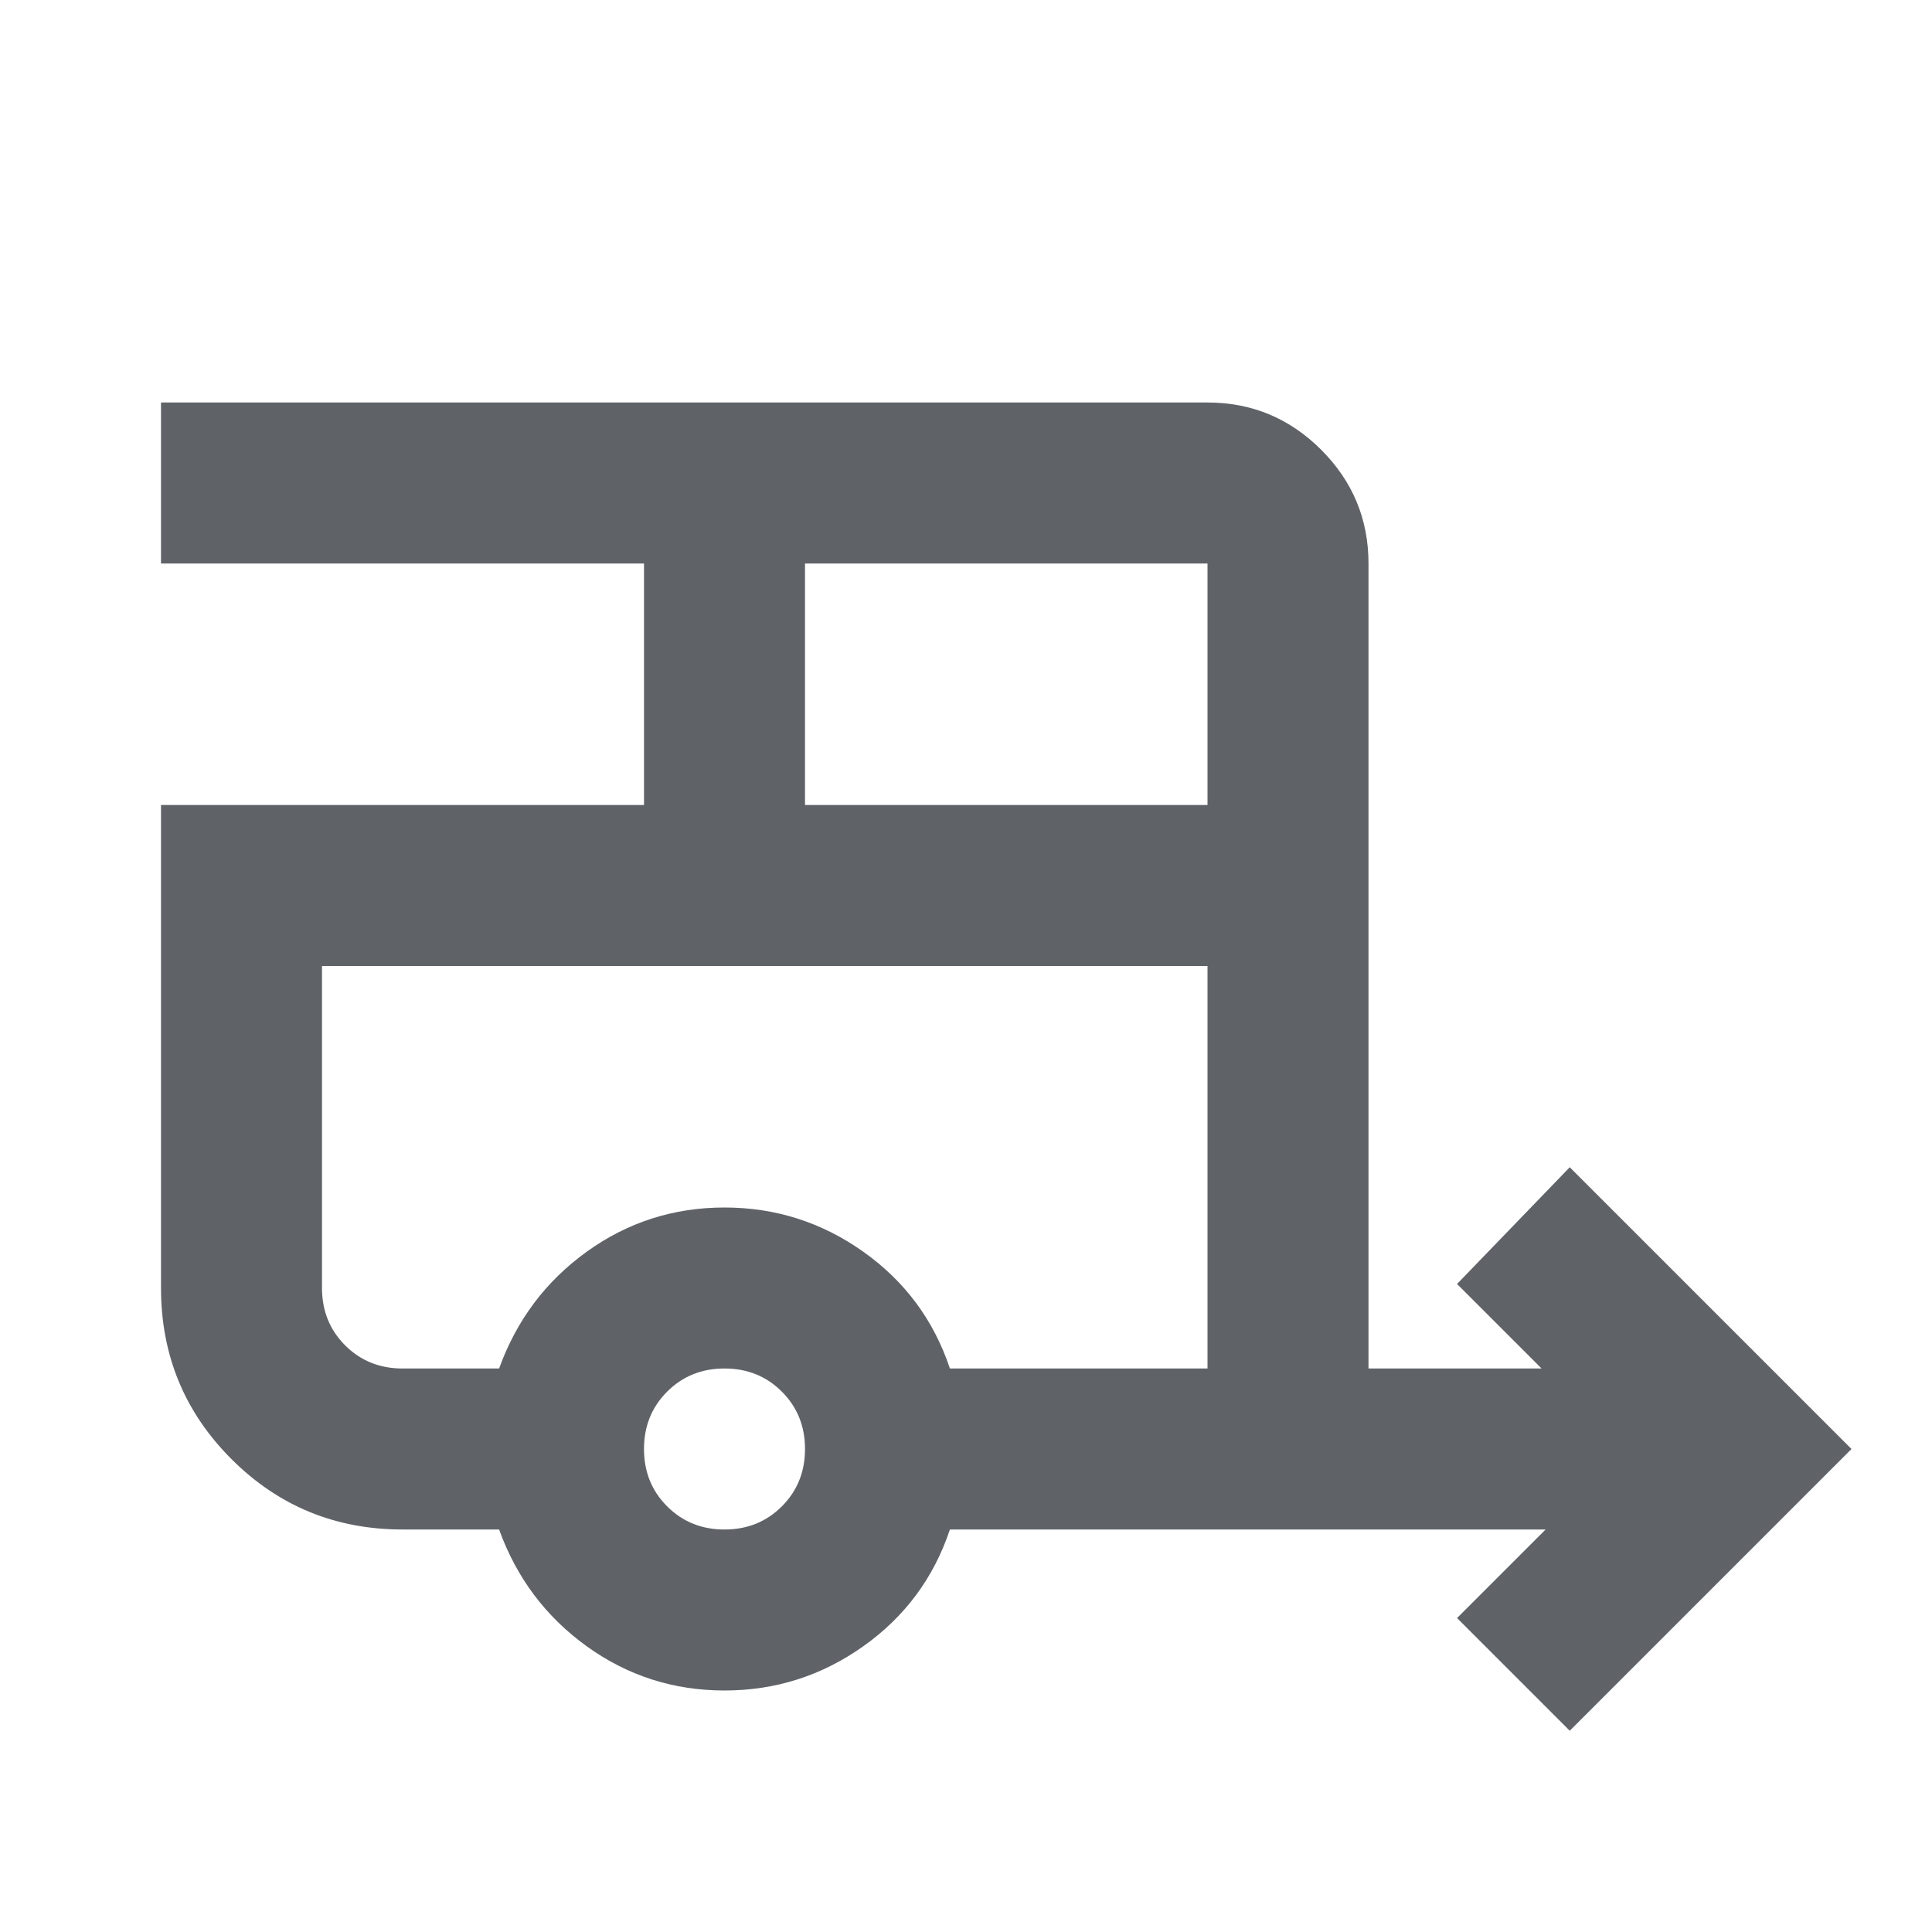
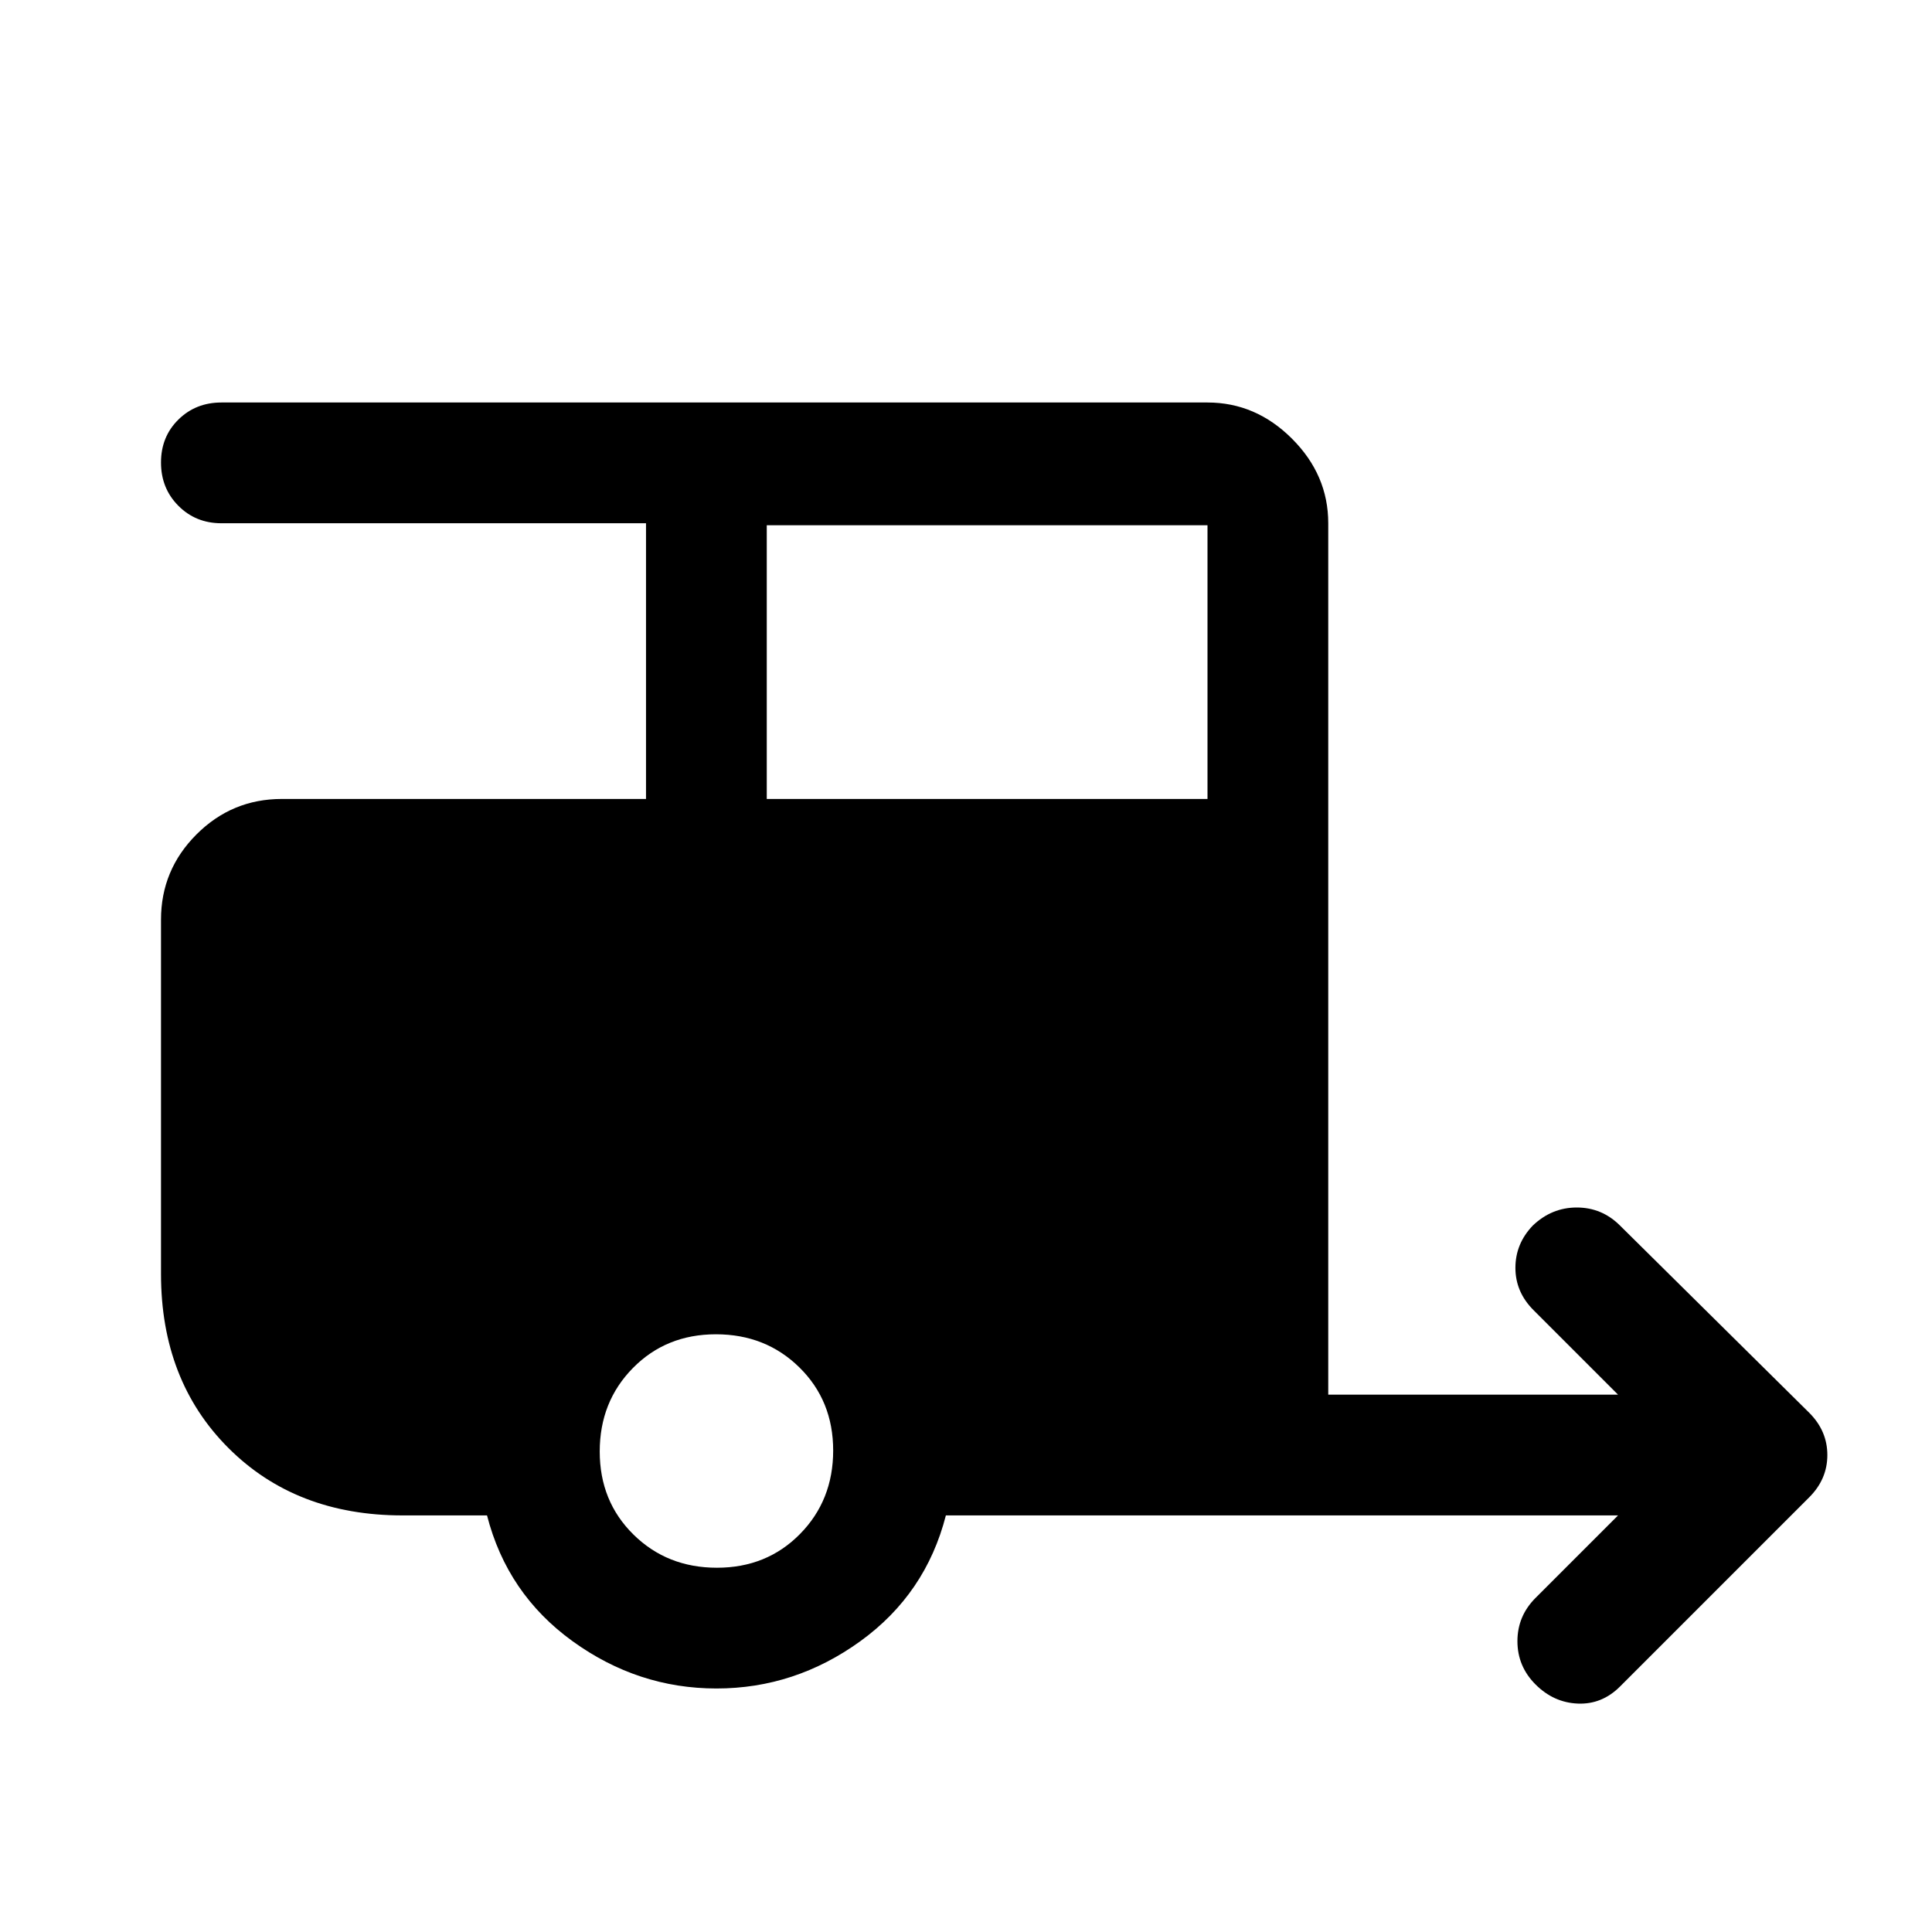
- <svg xmlns="http://www.w3.org/2000/svg" height="24px" viewBox="0 -960 960 960" width="24px" fill="#5f6368">
-   <path d="m780-100-56-56 44-44H472q-12 36-43 58t-69 22q-38 0-68.5-22T248-200h-48q-50 0-85-35t-35-85v-240h240v-120H80v-80h520q33 0 56.5 23.5T680-680v400h86l-42-42 56-58 140 140-140 140ZM400-560h200v-120H400v120Zm-40 360q17 0 28.5-11.5T400-240q0-17-11.5-28.5T360-280q-17 0-28.5 11.5T320-240q0 17 11.5 28.5T360-200Zm-112-80q13-36 43.5-58t68.5-22q38 0 69 22t43 58h128v-200H160v160q0 17 11.5 28.5T200-280h48Zm0-200h-88 440-352Z" />
+ <svg xmlns="http://www.w3.org/2000/svg" height="48" viewBox="0 -960 960 960" width="48">
+   <path d="M356-121q-39 0-71.5-23.5T242-207h-42q-53 0-86.5-33.5T80-327v-176q0-24.75 17.63-42.38Q115.25-563 140-563h181v-137H110q-12.75 0-21.37-8.68-8.63-8.67-8.63-21.5 0-12.82 8.63-21.32Q97.25-760 110-760h490q24 0 42 18t18 42v433h144l-42-42q-9-9-9-21t8.61-21q9.39-9 21.89-9t21.5 9l94 93q9 9 9 21t-9 21l-94 94q-9 9-21 8.5t-21-9.5q-9-9-9-21.5t9-21.5l41-41H470q-10 39-42.5 62.5T356-121Zm25-442h219v-136H381v136Zm-24.75 382q24.75 0 41.25-16.75 16.5-16.74 16.5-41.5 0-24.75-16.75-41.25-16.74-16.5-41.5-16.5-24.75 0-41.25 16.75-16.5 16.74-16.5 41.5 0 24.75 16.75 41.25 16.74 16.5 41.5 16.5Z" />
</svg>
